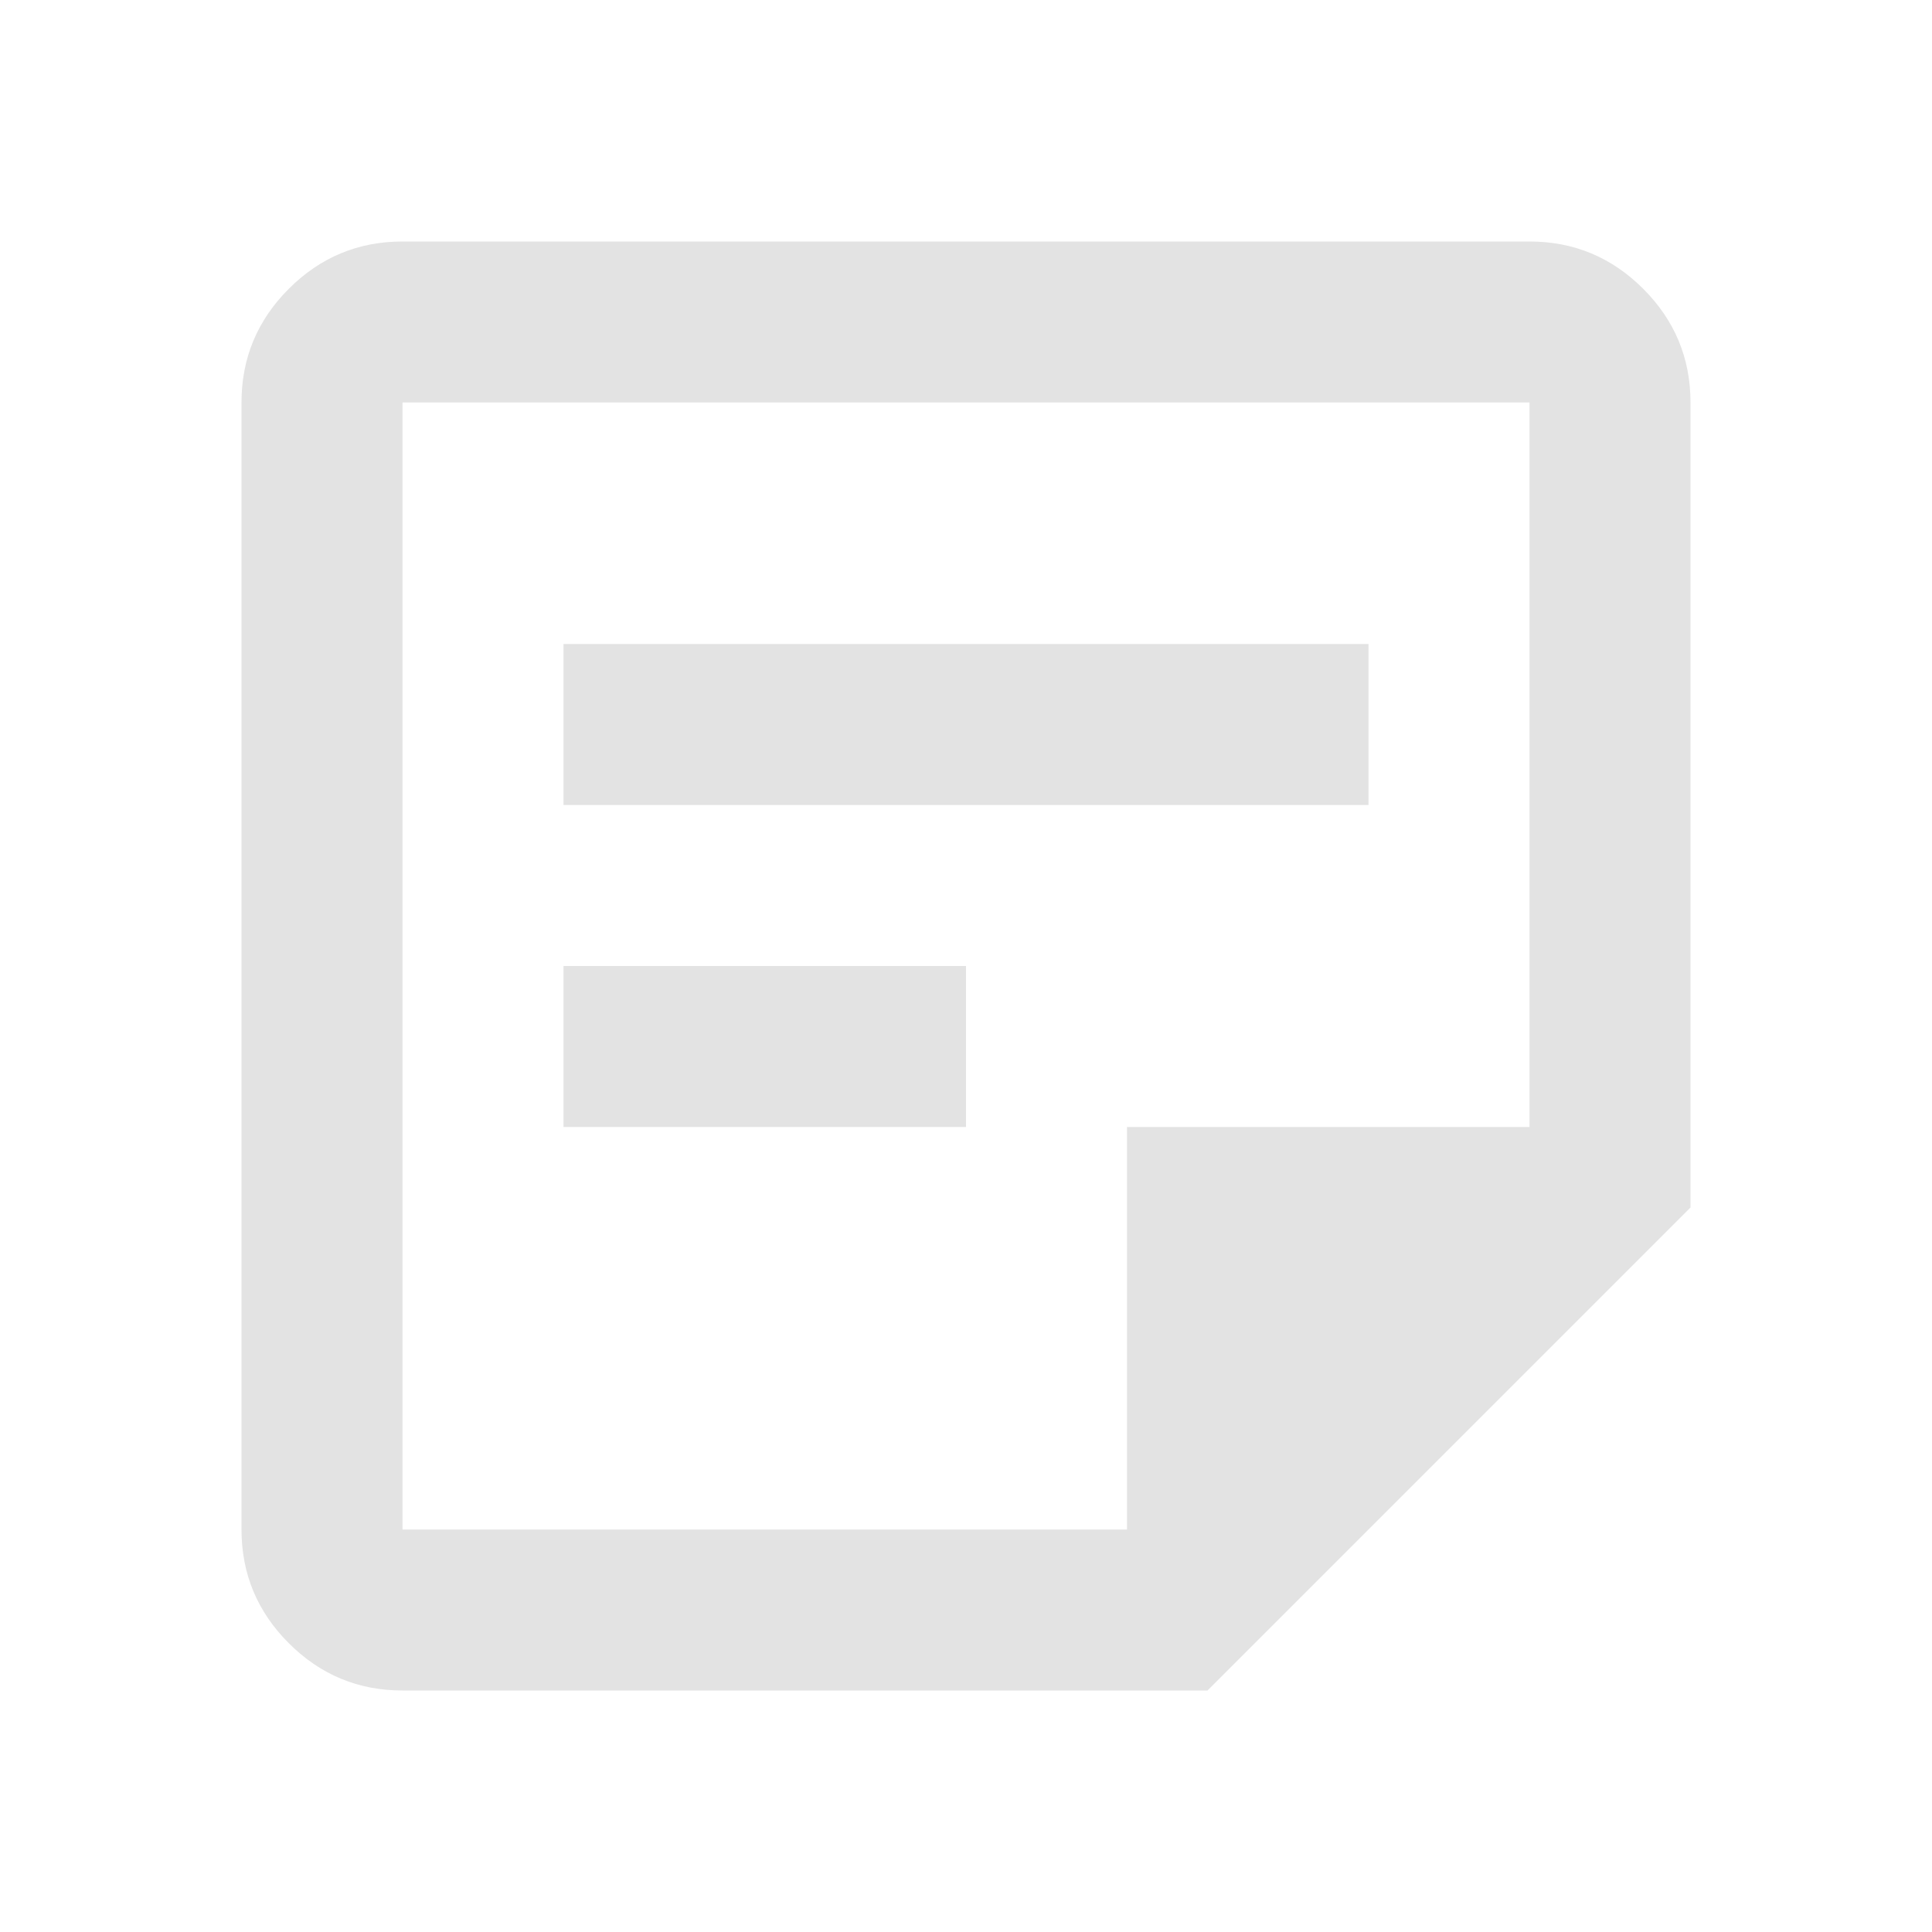
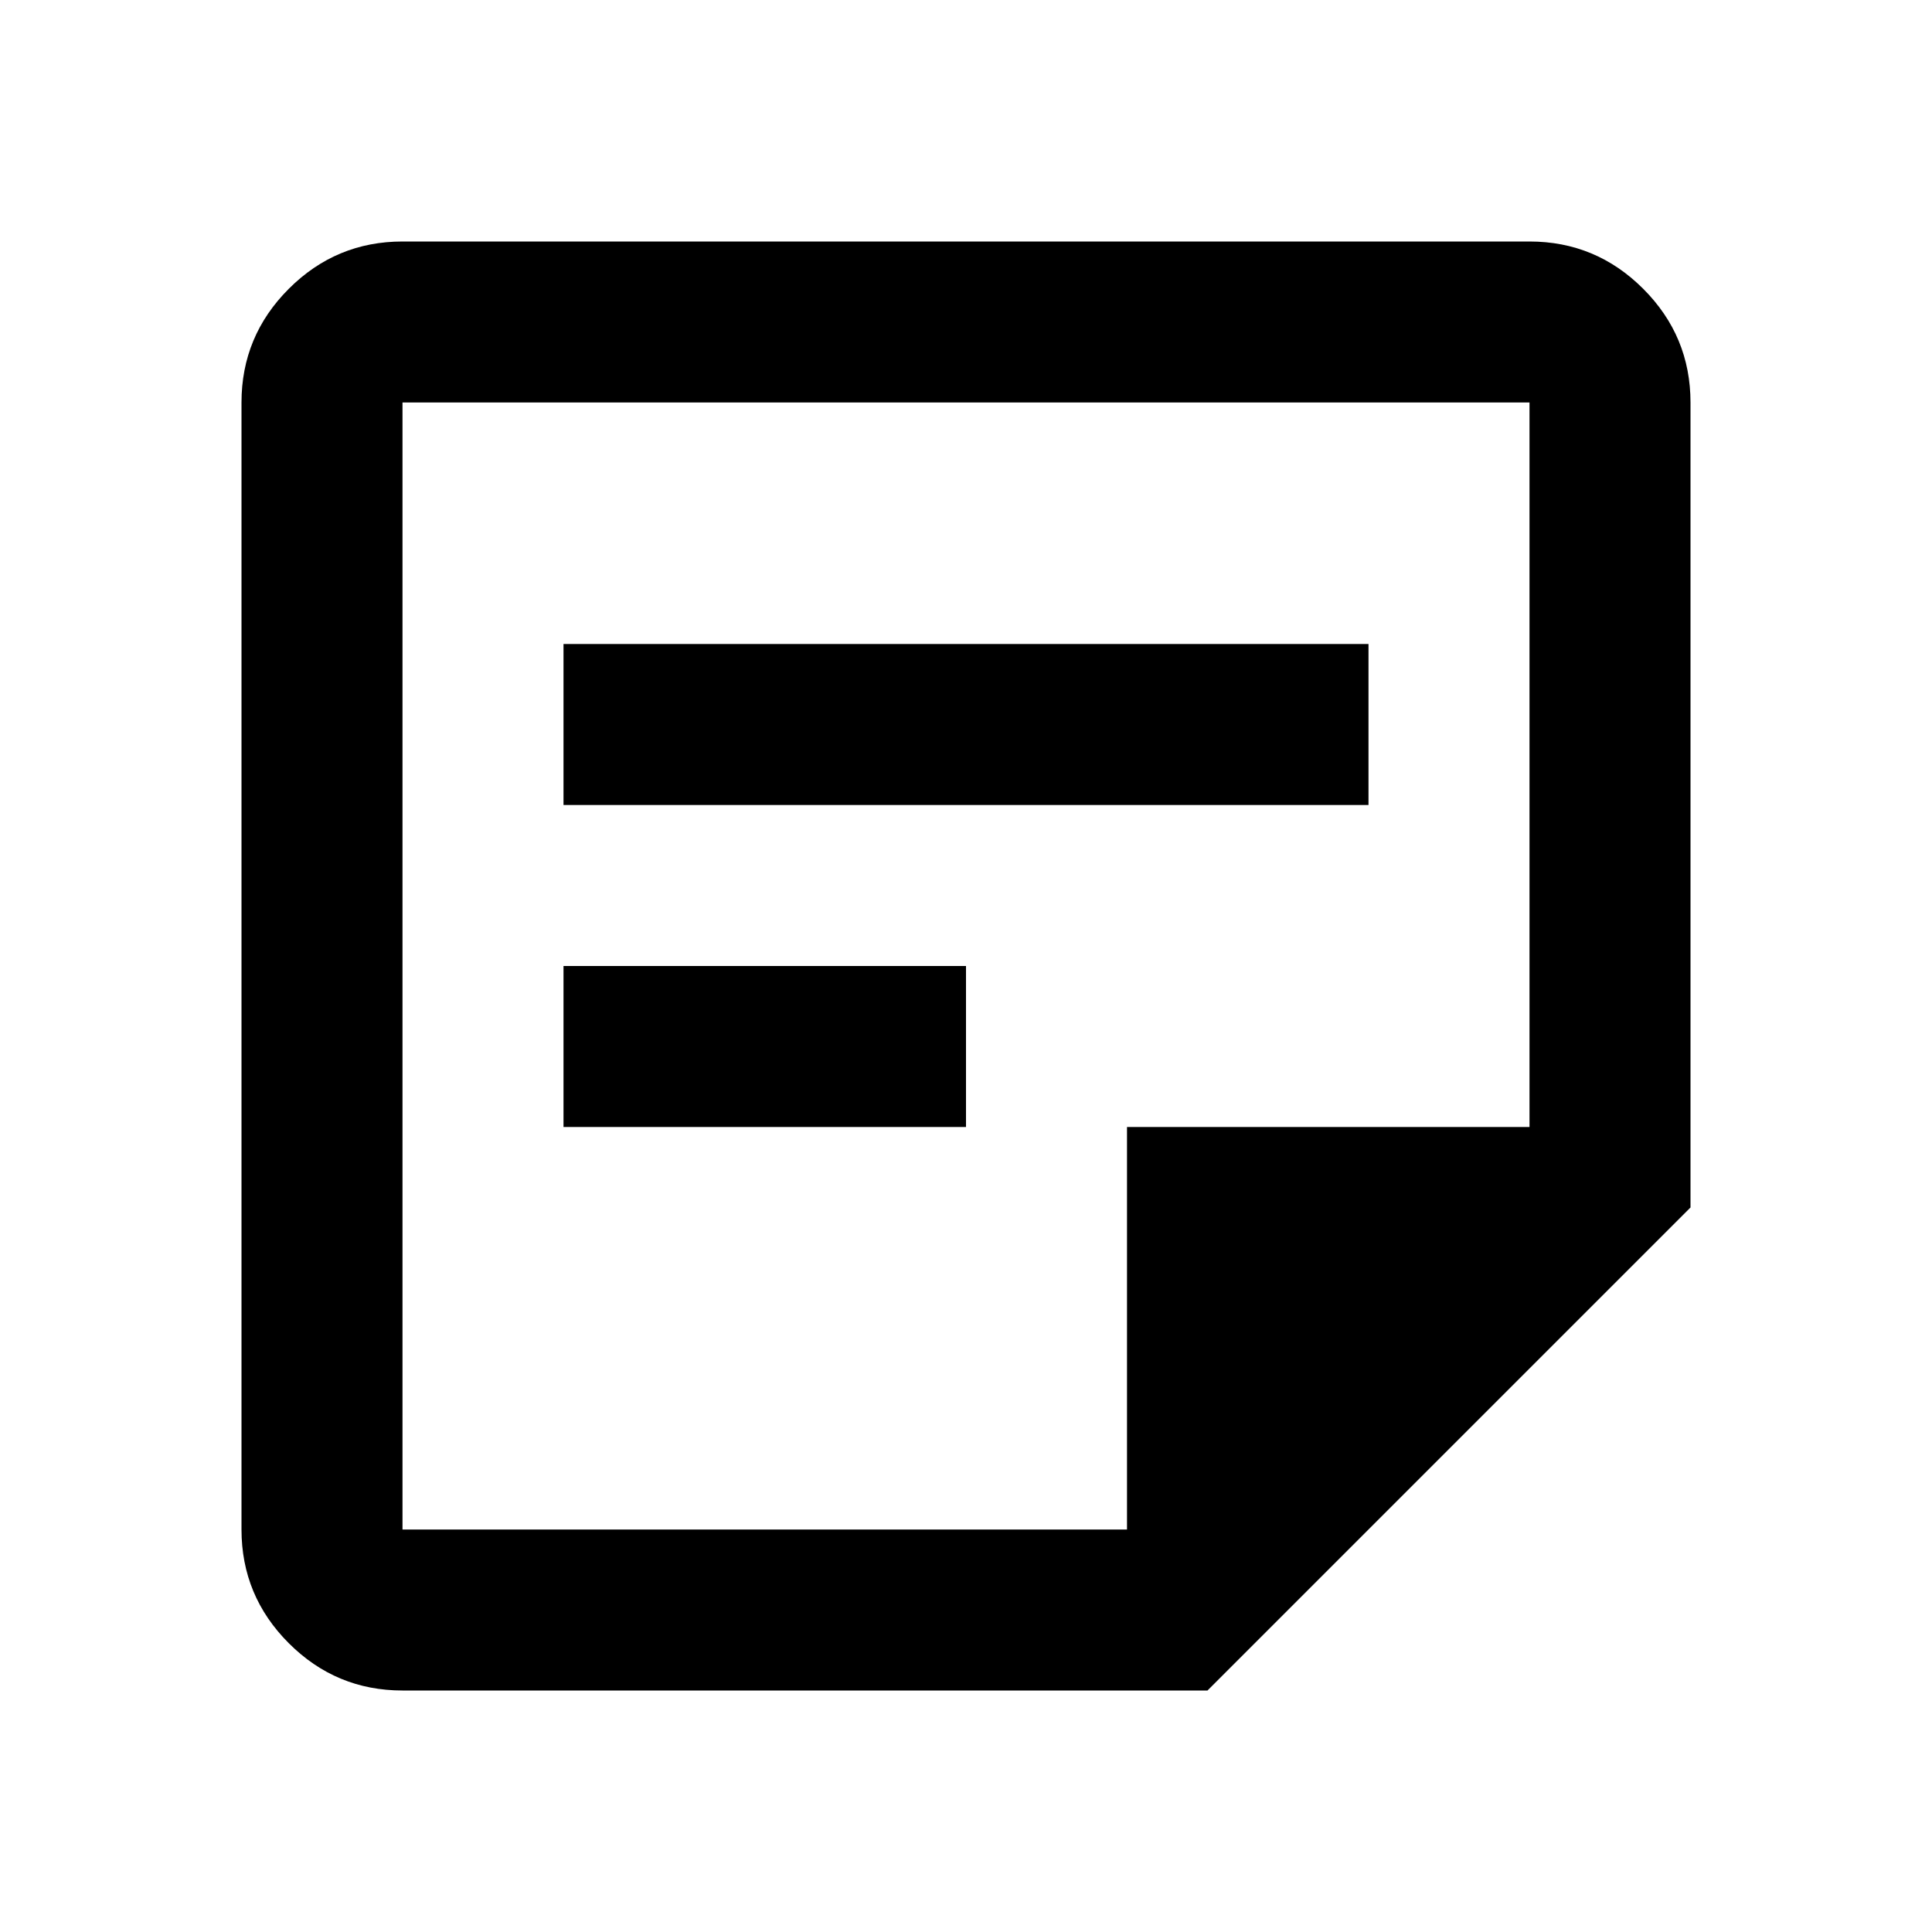
- <svg xmlns="http://www.w3.org/2000/svg" height="24px" viewBox="0 -960 960 960" width="24px" fill="#e3e3e3">
+ <svg xmlns="http://www.w3.org/2000/svg" height="24px" viewBox="0 -960 960 960" width="24px" fill="currentColor">
  <path d="M200-200h360v-200h200v-360H200v560Zm0 80q-33 0-56.5-23.5T120-200v-560q0-33 23.5-56.5T200-840h560q33 0 56.5 23.5T840-760v400L600-120H200Zm80-280v-80h200v80H280Zm0-160v-80h400v80H280Zm-80 360v-560 560Z" />
</svg>
